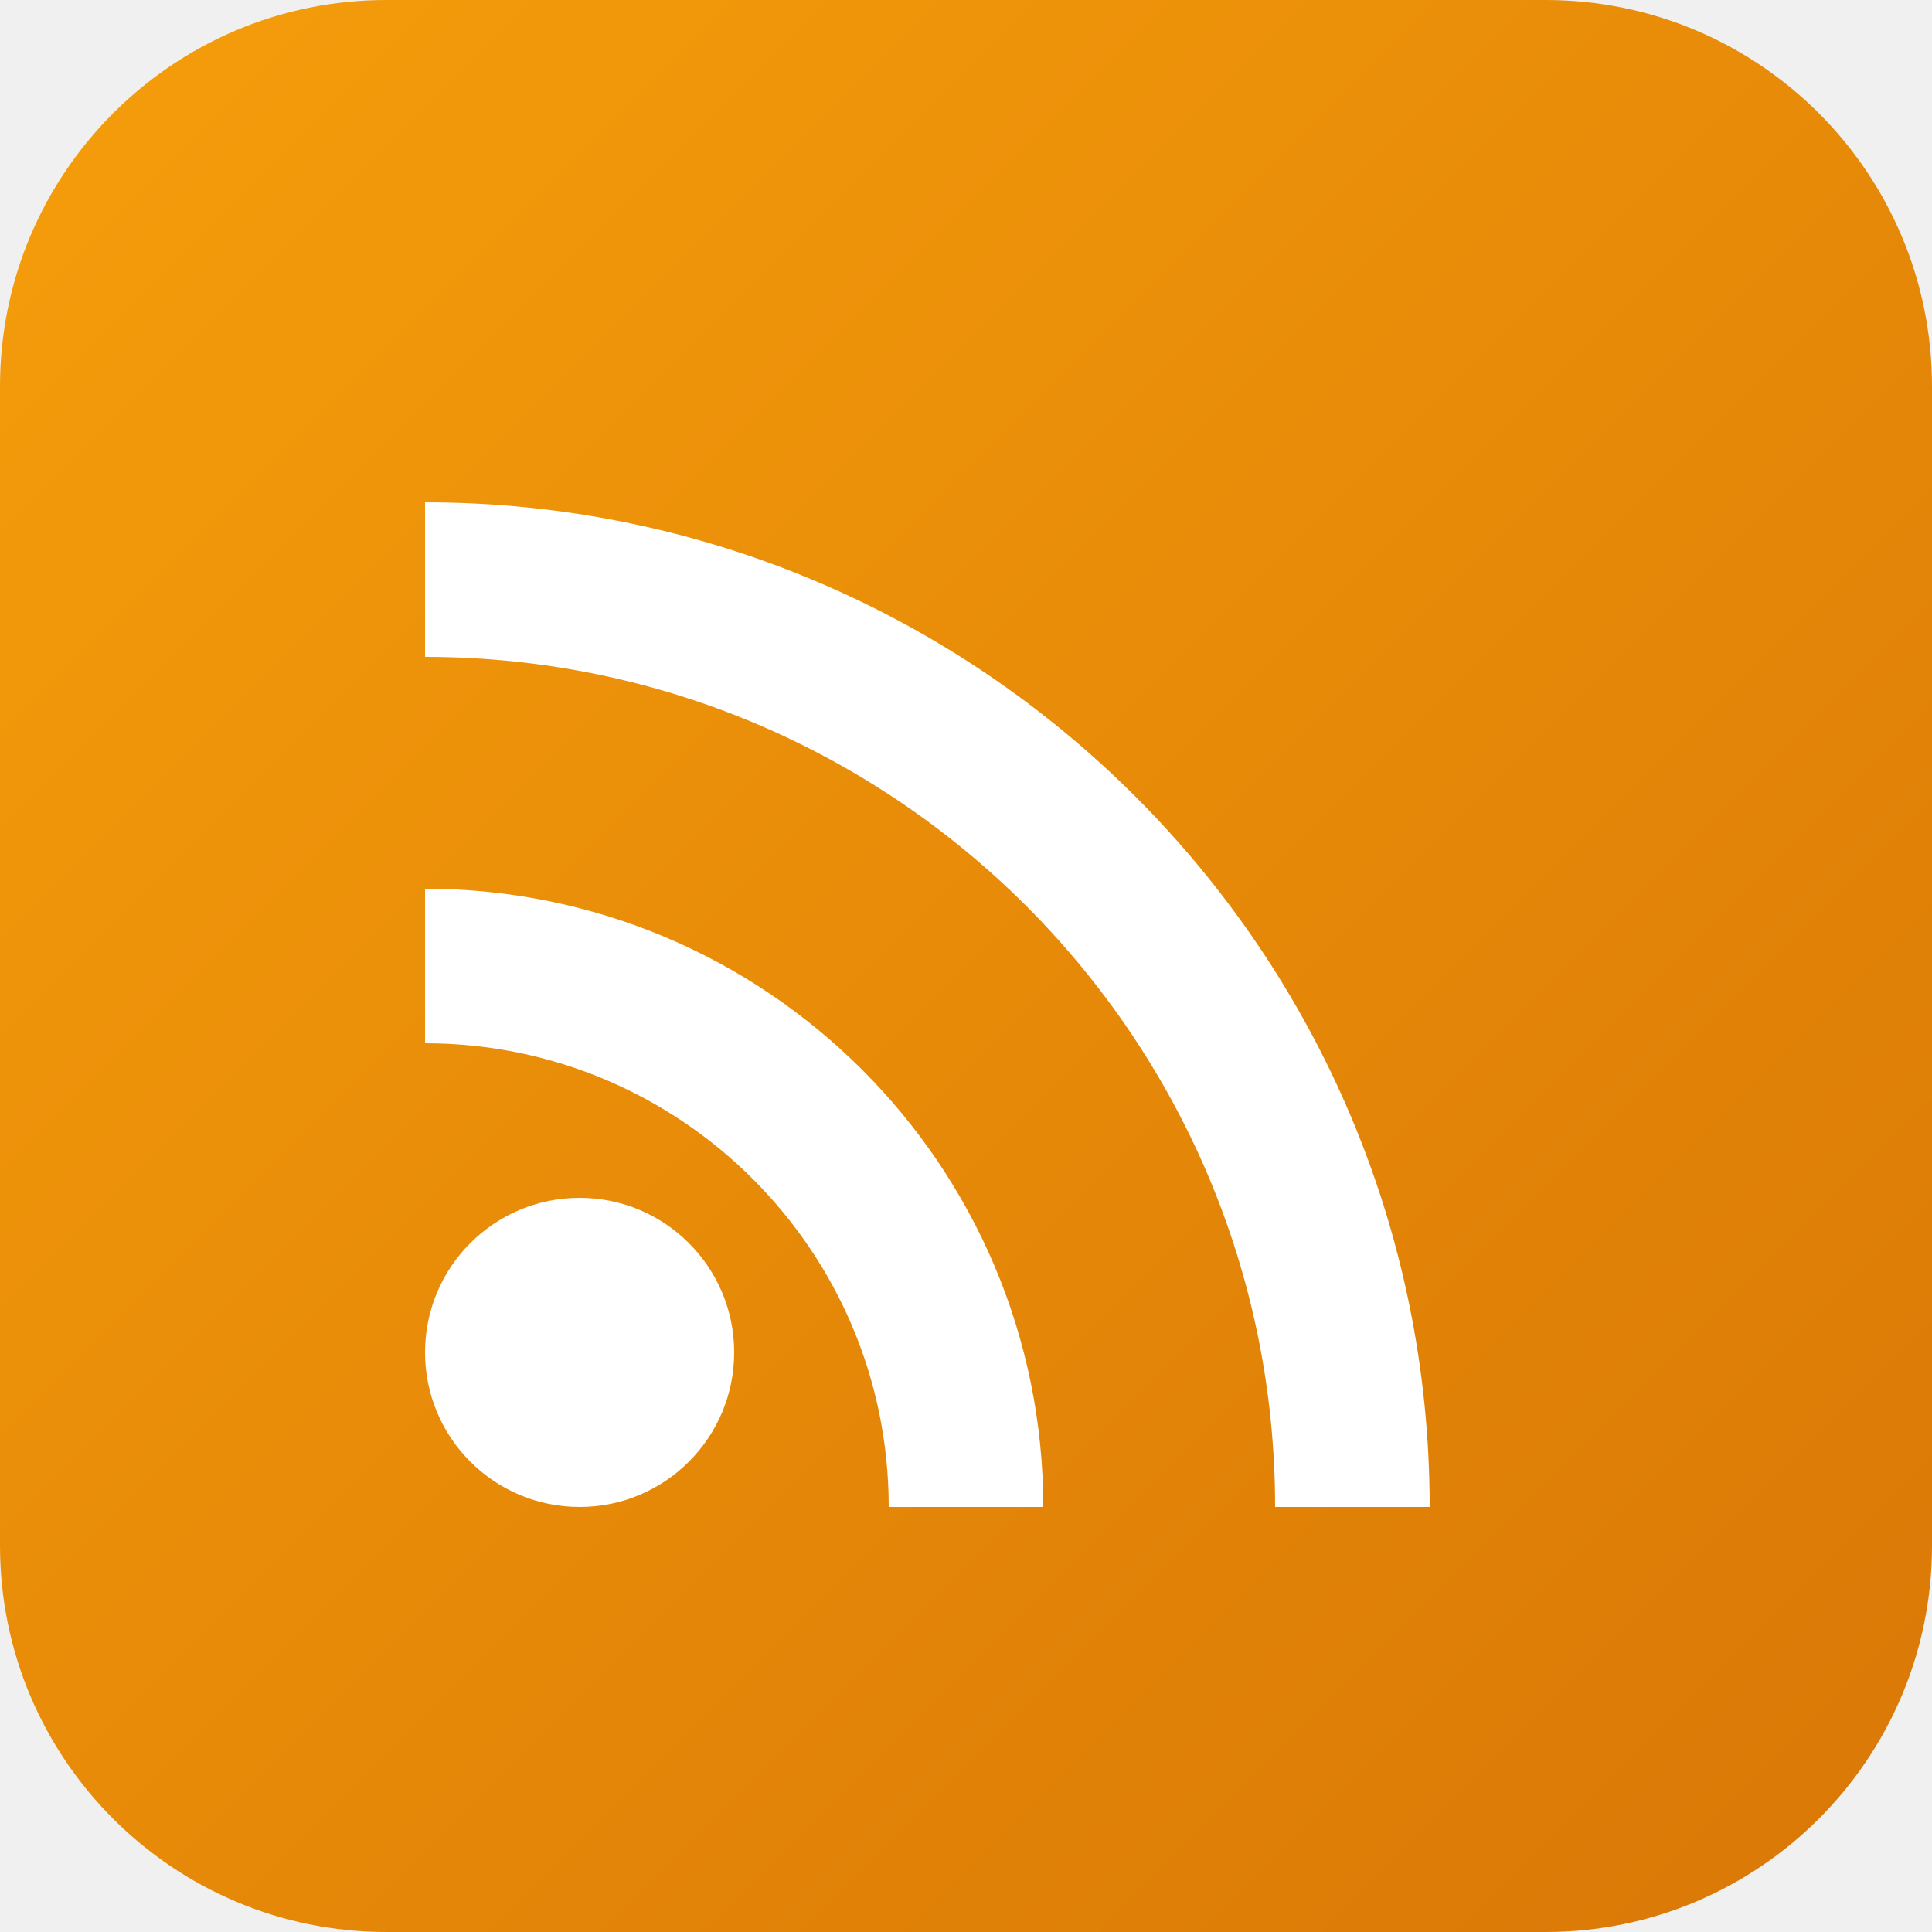
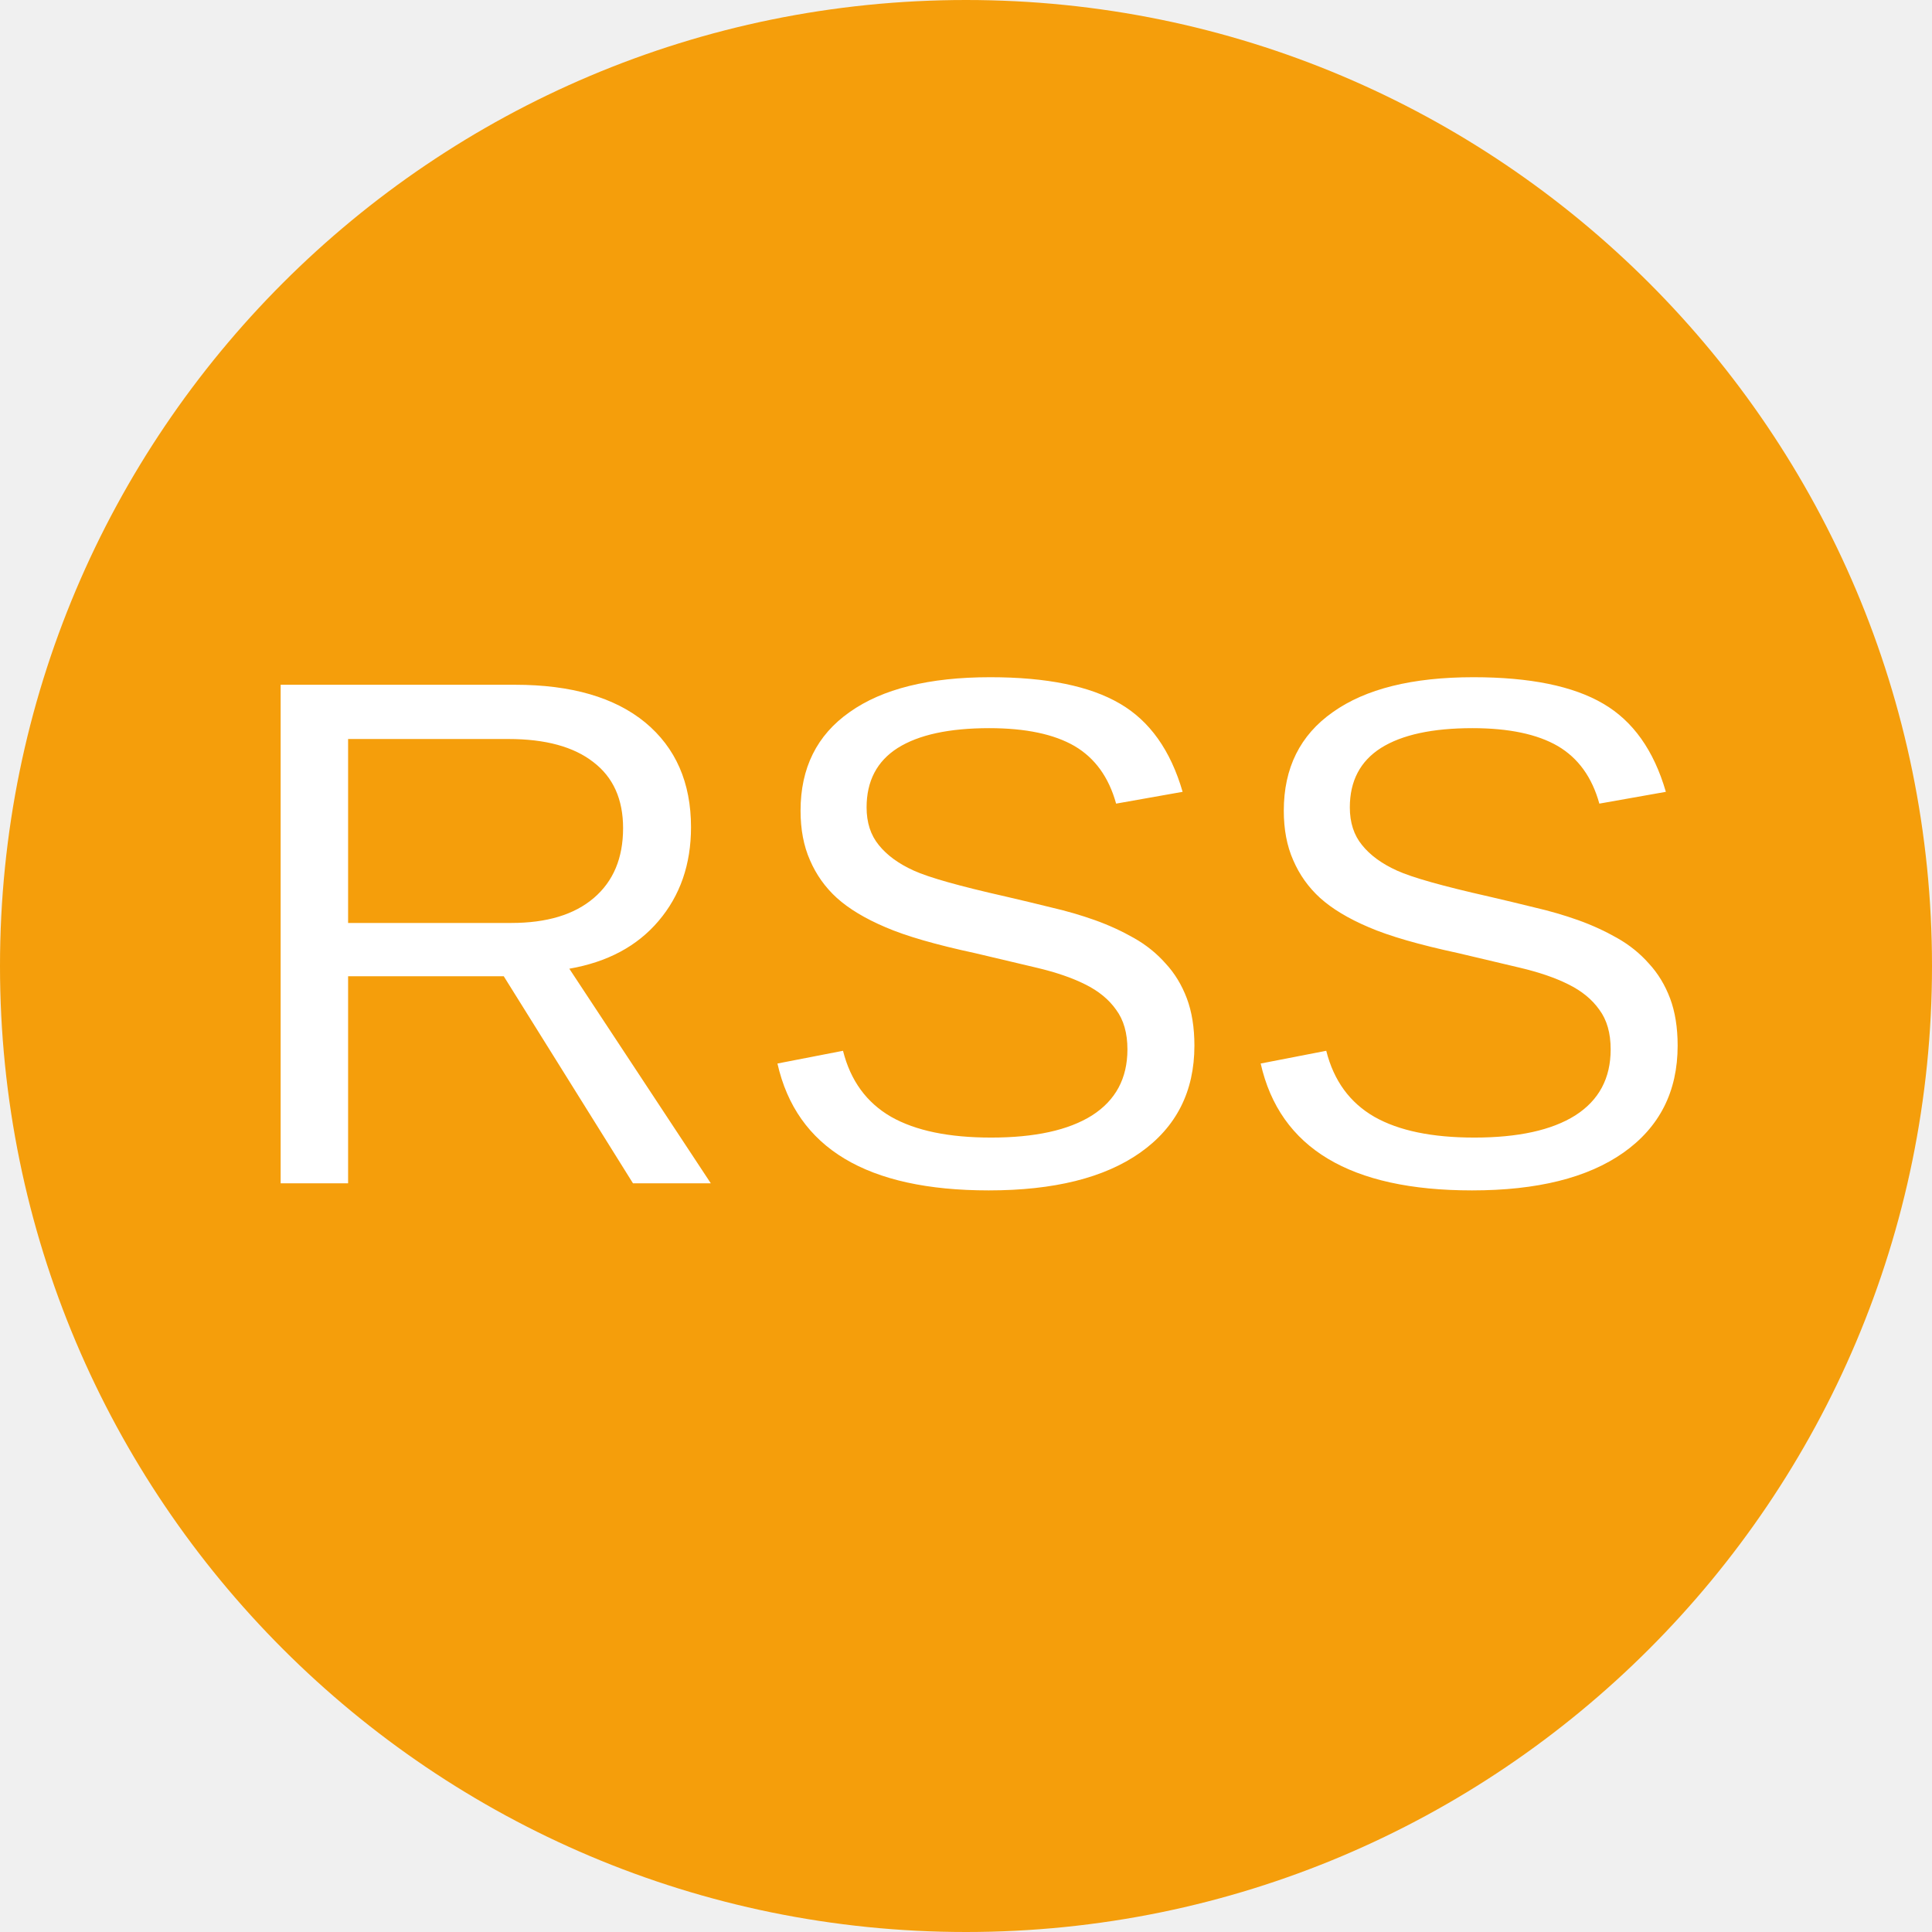
- <svg xmlns="http://www.w3.org/2000/svg" viewBox="0 0 100 100">
-   <defs>
-     <linearGradient id="grad1" x1="0%" y1="0%" x2="100%" y2="100%">
-       <stop offset="0%" style="stop-color:#f59e0b;stop-opacity:1" />
-       <stop offset="100%" style="stop-color:#d97706;stop-opacity:1" />
-     </linearGradient>
-   </defs>
-   <rect width="100" height="100" rx="20" ry="20" fill="url(#grad1)" />
-   <circle cx="30" cy="70" r="8" fill="white" />
-   <path d="M50,78 A28,28 0 0,0 22,50" stroke="white" stroke-width="8" fill="none" />
-   <path d="M70,78 A48,48 0 0,0 22,30" stroke="white" stroke-width="8" fill="none" />
+ <svg xmlns="http://www.w3.org/2000/svg" viewBox="0 0 64 64" fill="#f59e0b">
+   <circle cx="32" cy="32" r="32" />
+   <text x="50%" y="50%" text-anchor="middle" dy=".3em" font-family="Arial" font-size="24" fill="#ffffff">RSS</text>
</svg>
